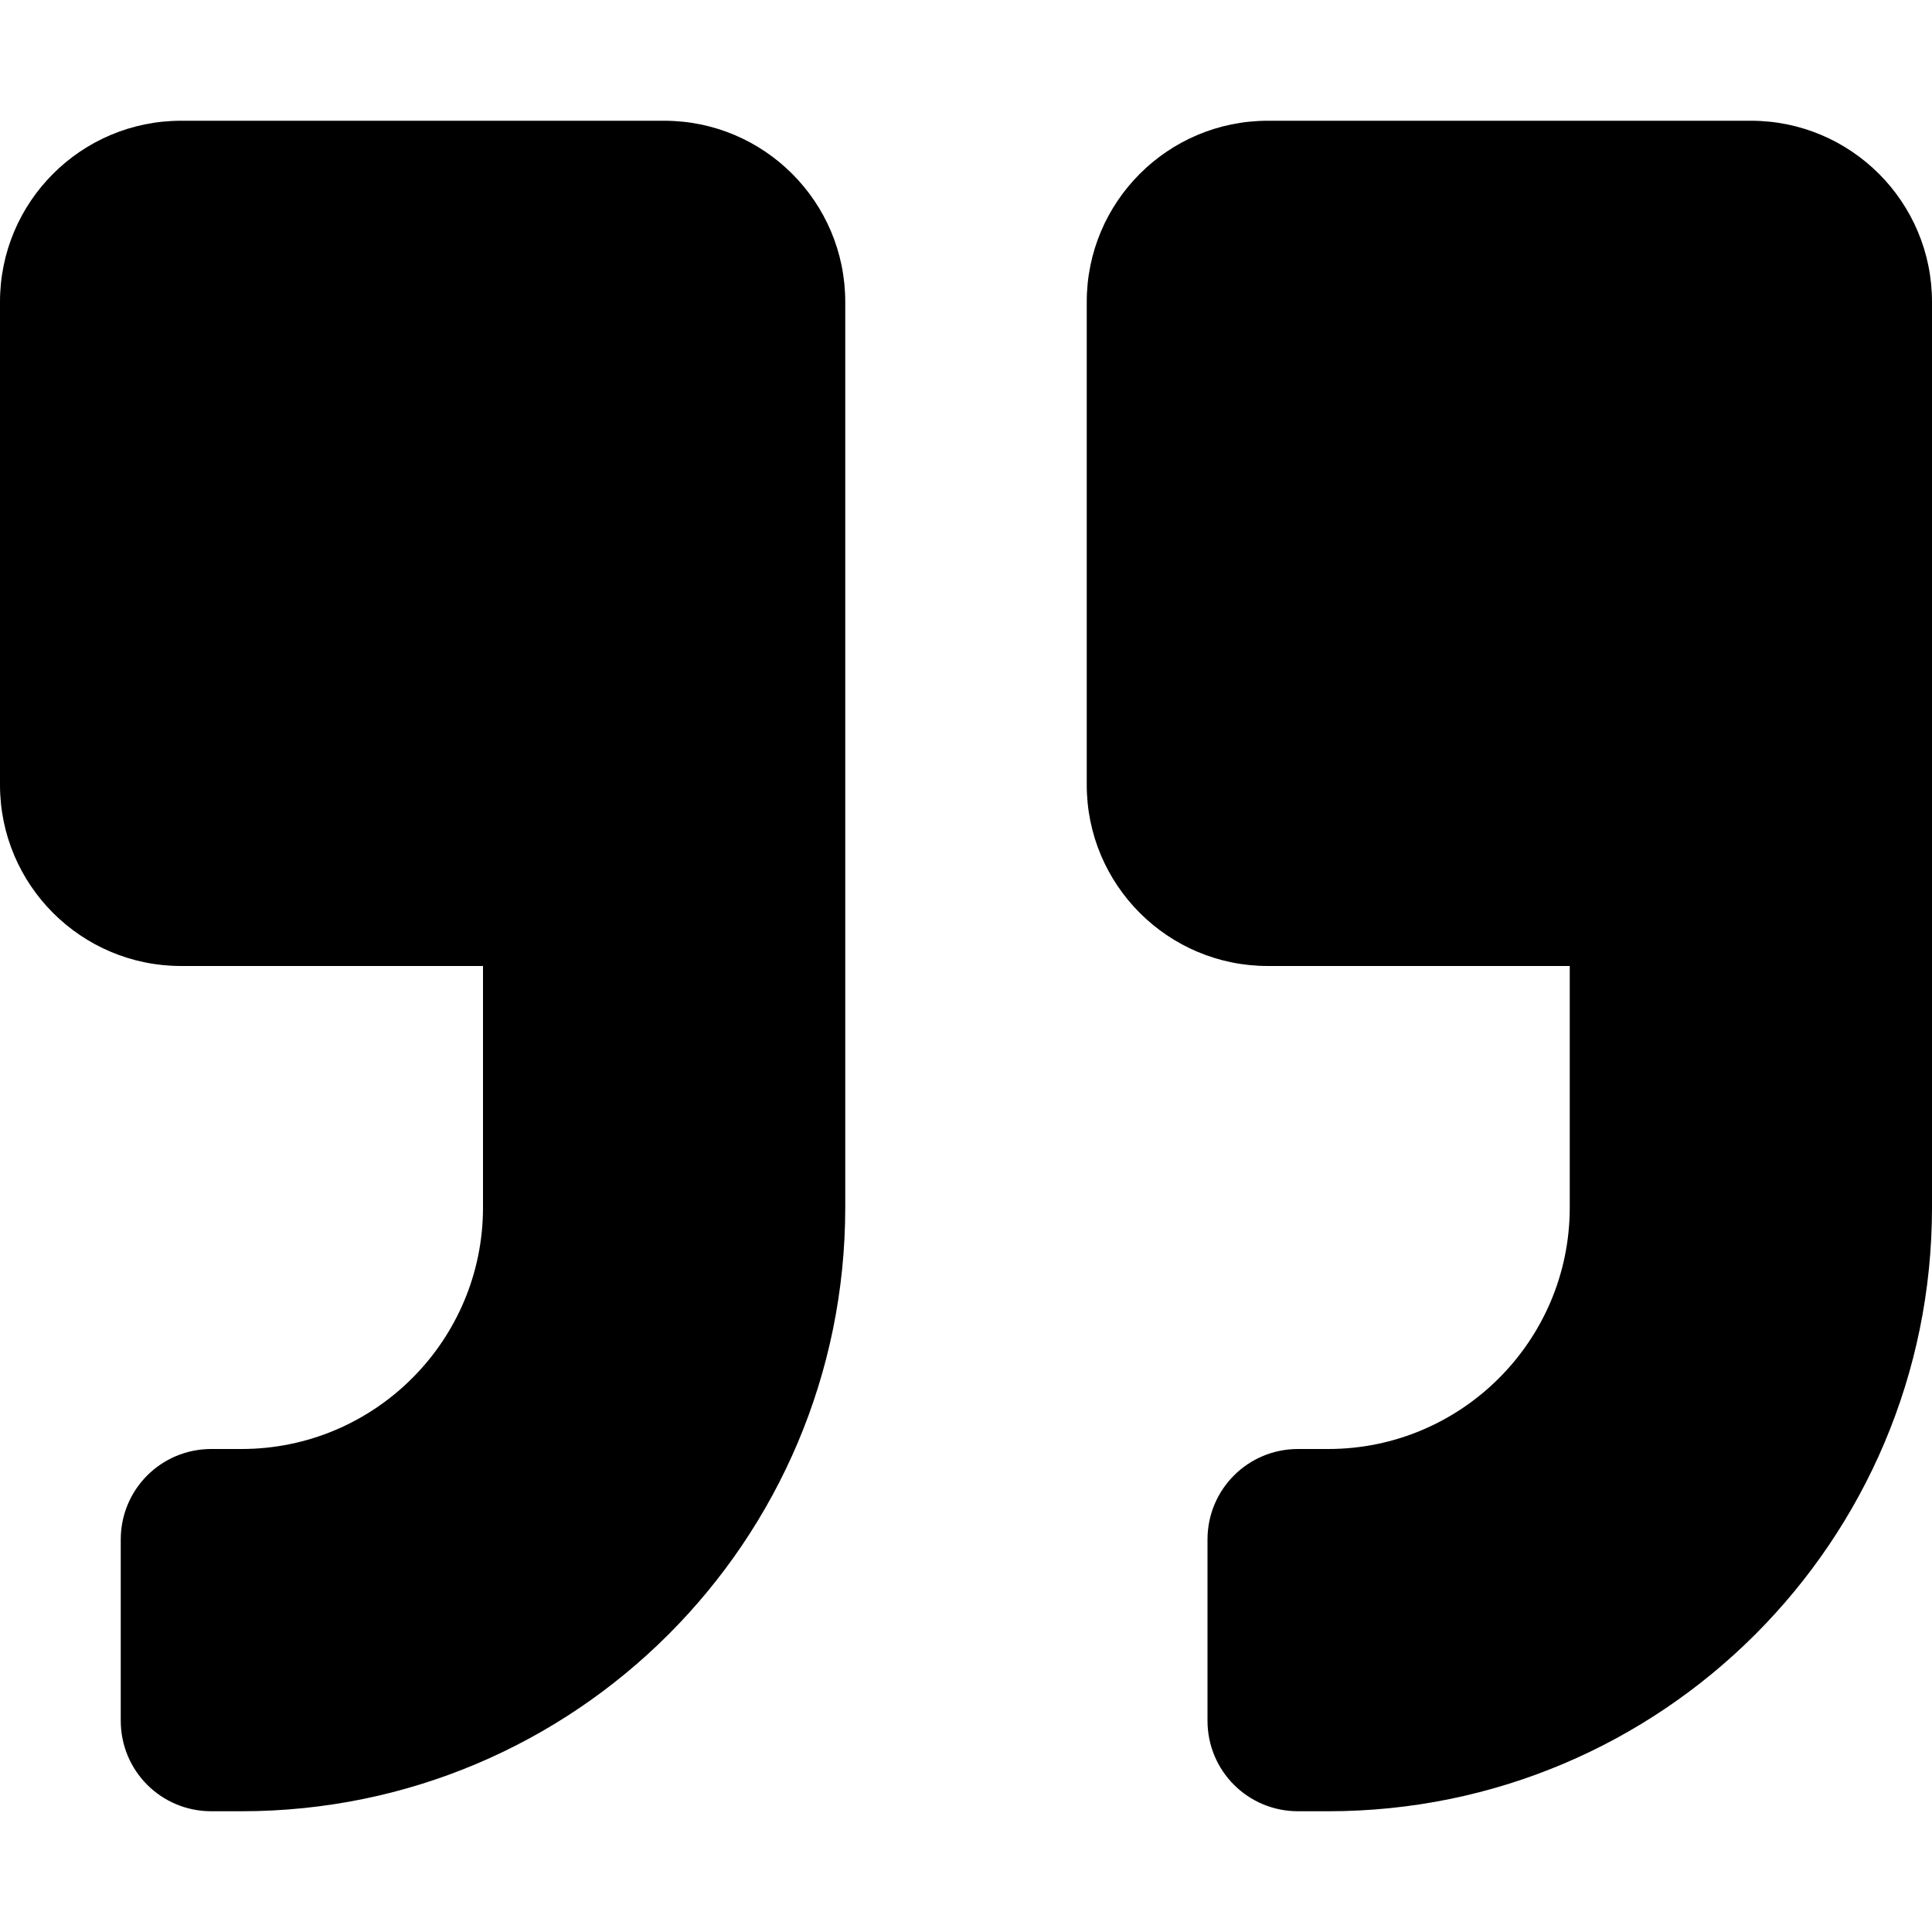
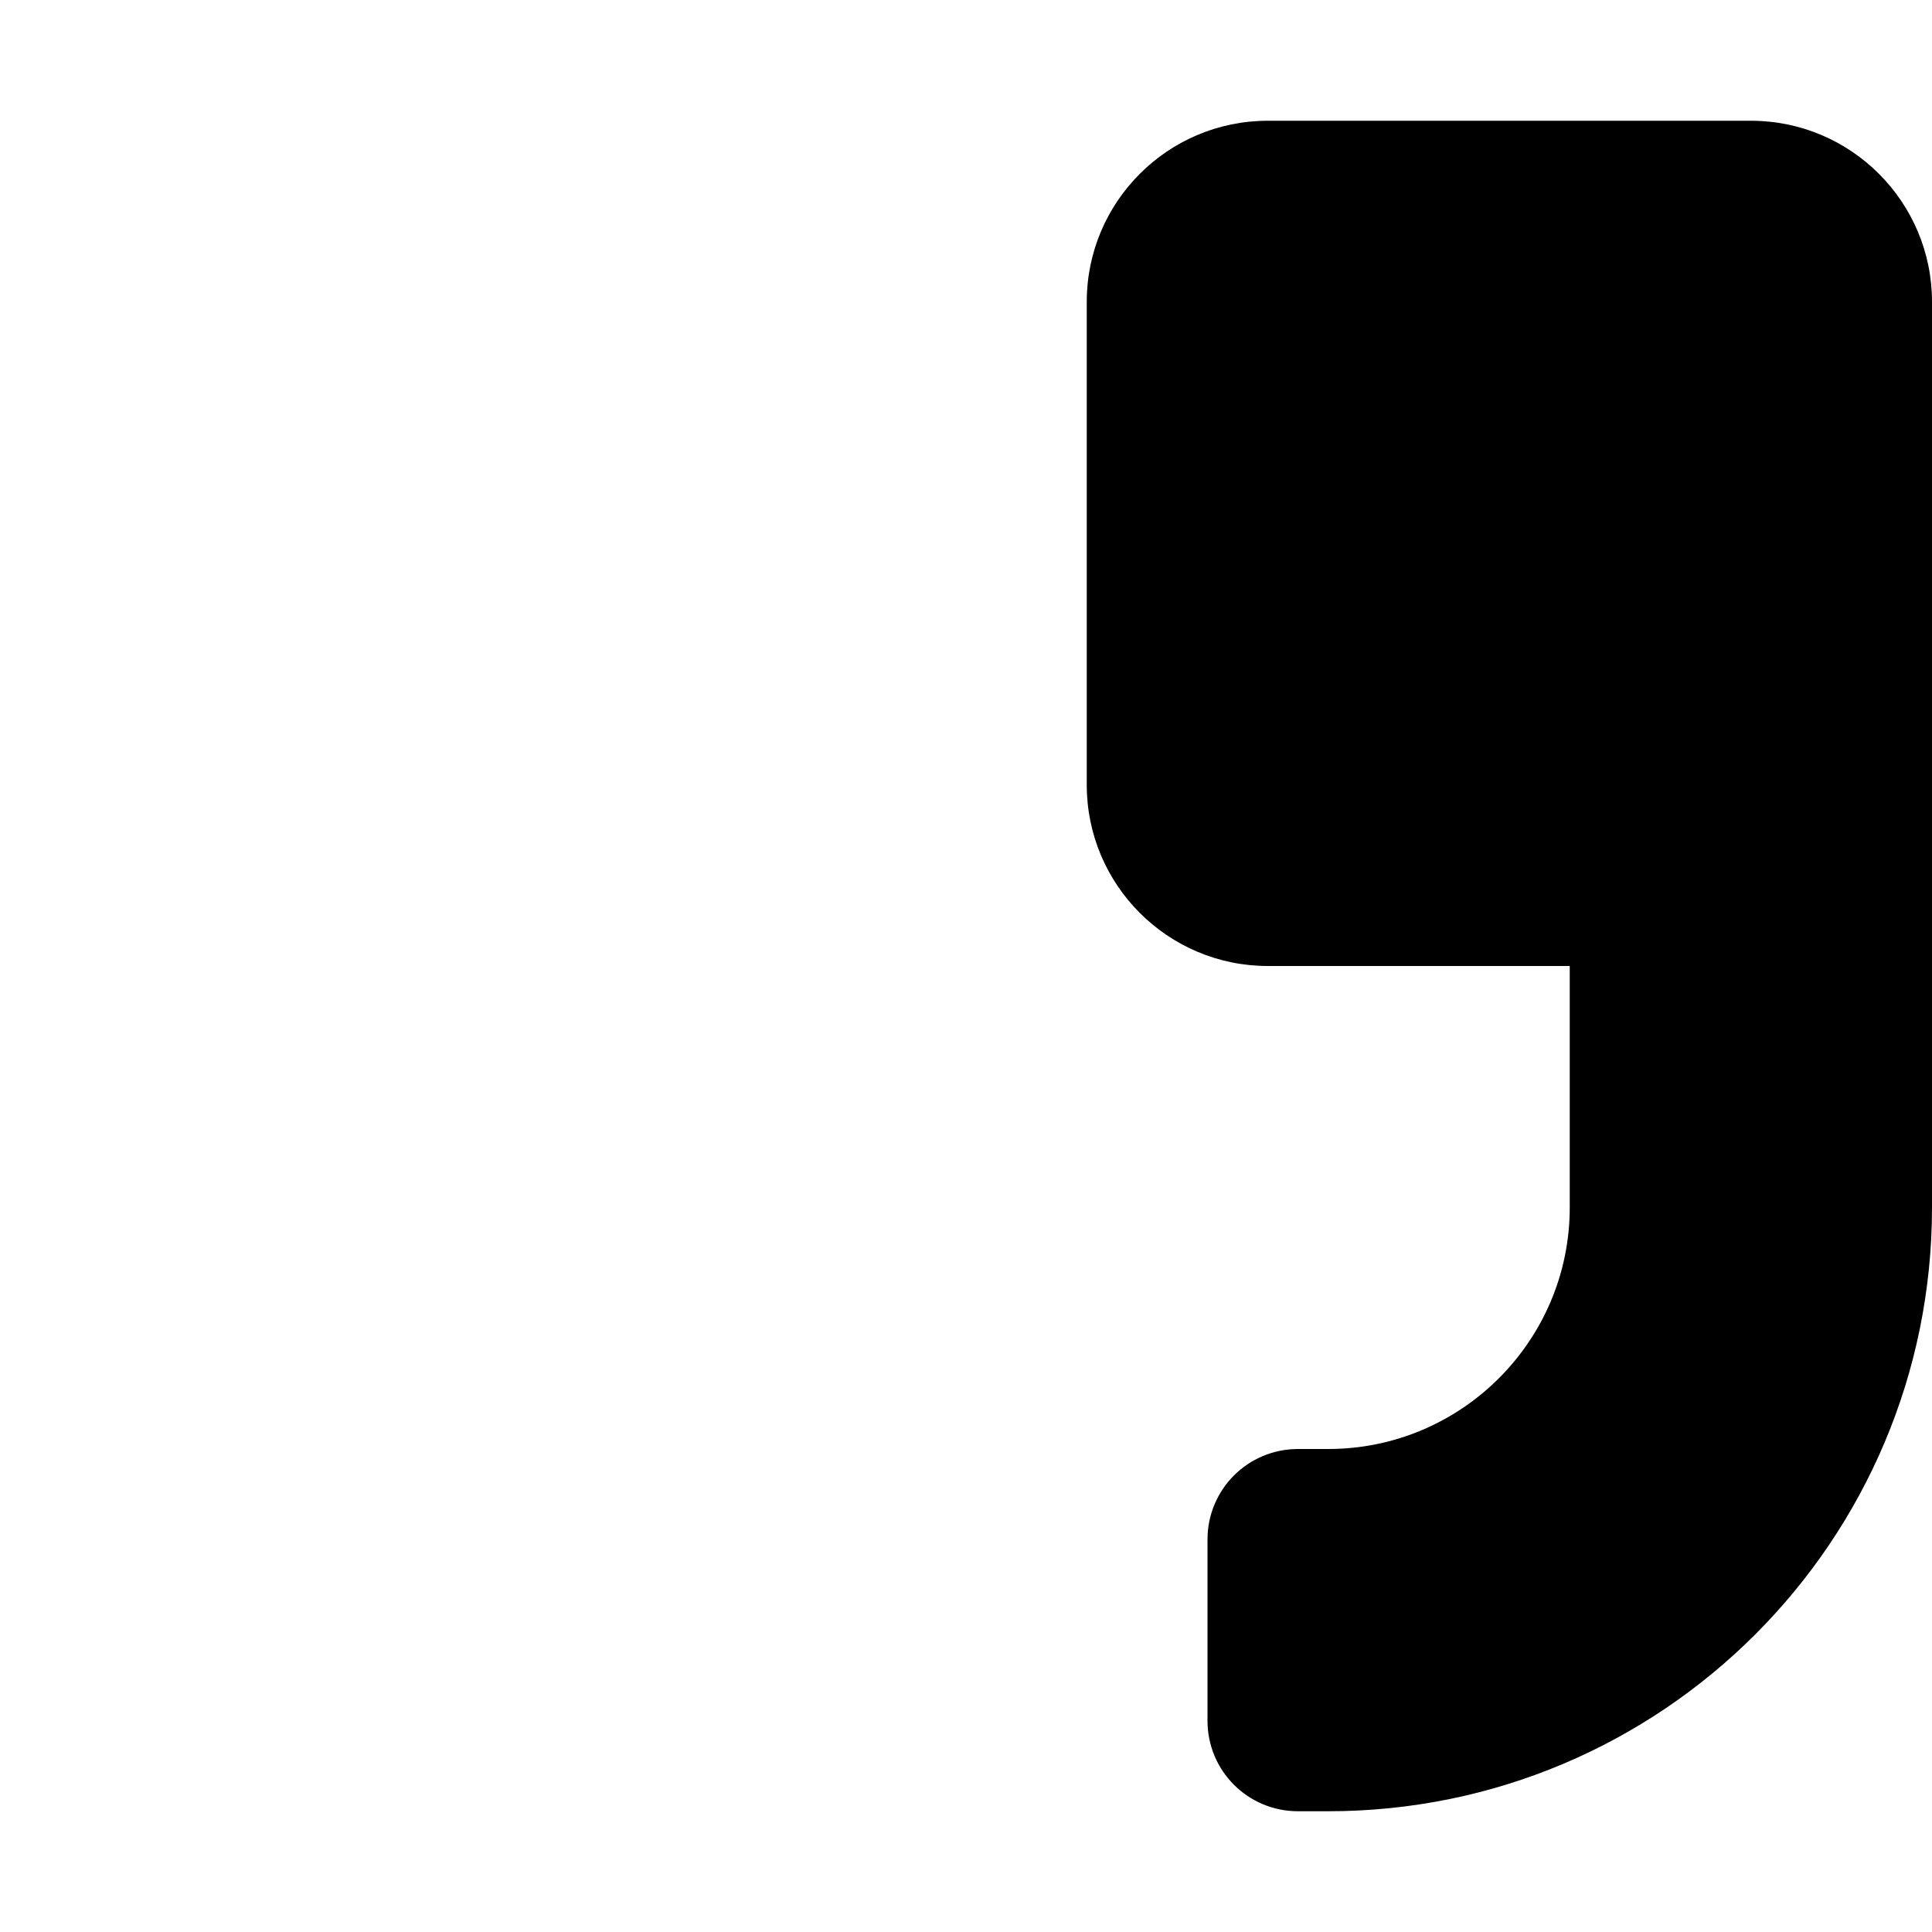
<svg xmlns="http://www.w3.org/2000/svg" viewBox="0 0 512 512">
-   <path d="M464 32H336c-26.5 0-48 21.5-48 48v128c0 26.5 21.5 48 48 48h80v64c0 35.3-28.7 64-64 64h-8c-13.3 0-24 10.7-24 24v48c0 13.3 10.7 24 24 24h8c88.4 0 160-71.6 160-160V80c0-26.5-21.5-48-48-48zm-288 0H48C21.5 32 0 53.5 0 80v128c0 26.5 21.5 48 48 48h80v64c0 35.3-28.7 64-64 64h-8c-13.3 0-24 10.7-24 24v48c0 13.3 10.7 24 24 24h8c88.4 0 160-71.6 160-160V80c0-26.5-21.5-48-48-48z" />
+   <path d="M464 32H336c-26.5 0-48 21.5-48 48v128c0 26.5 21.5 48 48 48h80v64c0 35.3-28.7 64-64 64h-8c-13.3 0-24 10.7-24 24v48c0 13.3 10.7 24 24 24h8c88.4 0 160-71.6 160-160V80c0-26.5-21.5-48-48-48zc-288 0H48C21.5 32 0 53.5 0 80v128c0 26.5 21.5 48 48 48h80v64c0 35.3-28.7 64-64 64h-8c-13.3 0-24 10.7-24 24v48c0 13.3 10.7 24 24 24h8c88.4 0 160-71.6 160-160V80c0-26.5-21.5-48-48-48z" />
</svg>
